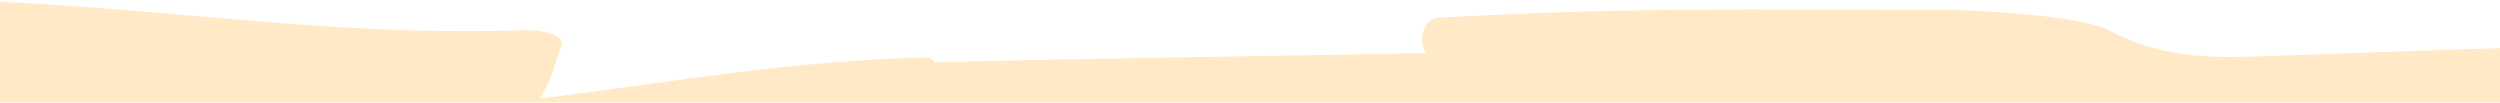
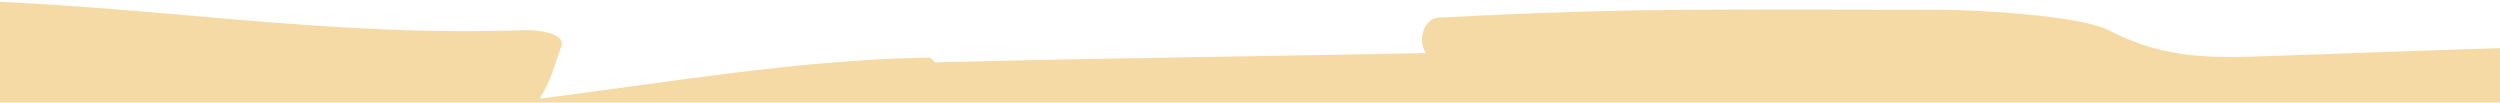
<svg xmlns="http://www.w3.org/2000/svg" xmlns:xlink="http://www.w3.org/1999/xlink" width="1756px" height="72px" viewBox="0 0 1756 72" version="1.1">
  <defs>
    <rect width="1756" height="72" id="slice_1" />
    <clipPath id="clip_1">
      <use xlink:href="#slice_1" clip-rule="evenodd" />
    </clipPath>
  </defs>
  <g id="Slice" clip-path="url(#clip_1)">
    <use xlink:href="#slice_1" stroke="none" fill="none" />
-     <path d="M1884.54 66.758C1884.54 66.758 1901.72 32.138 1884.54 32.546C1881.03 32.624 1877.53 32.782 1874.03 32.876C1869.12 29.815 1862.67 30.145 1857.65 33.362C1799.36 34.994 1741.08 37.223 1682.8 39.231C1639.82 40.722 1606.95 42.276 1565.96 21.184C1545.66 10.716 1471.17 6.884 1448.1 6.884C1297.76 6.884 1230.02 5.157 1095.26 12.443C1085.2 12.986 1080.24 28.34 1086.7 37.27C971.66 39.671 856.603 40.785 741.559 43.798C740.385 41.821 738.674 40.393 736.401 40.44C645.642 42.056 554.564 57.86 464.147 69.3C473.545 52.728 472.402 51.41 479.295 32.546C482.595 23.506 462.955 20.901 454.192 21.184C308.739 26.08 194.736 3.686 49.271 0.013C36.817 -0.301 31.383 21.121 43.604 22.173C48.823 22.628 54.054 22.957 59.285 23.381C57.306 124.917 53.726 226.338 49.02 327.676C43.583 444.727 36.642 561.666 28.926 678.542C21.947 783.987 12.402 888.977 4.018 994.234C-2.863 1080.55 -3.45 1161.07 23.12 1241.86C24.893 1247.21 33.828 1258.8 38.179 1258.42C221.812 1242.28 379.63 1238.33 562 1241.86C877.278 1247.97 1077.47 1247.97 1402.21 1250.78C1507.1 1251.68 1855.63 1278.82 1893.59 1258.42C1918.33 1245.14 1912.92 1064.92 1917.41 994.061C1937.14 684.128 1915.8 373.992 1883.29 66.79L1884.54 66.758Z" transform="matrix(1 -1.7484555E-07 1.7484555E-07 1 -85 0.0004882812)" id="Bg" fill="#ffe9c6" fill-rule="evenodd" stroke="none" />
+     <path d="M1884.54 66.758C1884.54 66.758 1901.72 32.138 1884.54 32.546C1881.03 32.624 1877.53 32.782 1874.03 32.876C1869.12 29.815 1862.67 30.145 1857.65 33.362C1799.36 34.994 1741.08 37.223 1682.8 39.231C1639.82 40.722 1606.95 42.276 1565.96 21.184C1545.66 10.716 1471.17 6.884 1448.1 6.884C1297.76 6.884 1230.02 5.157 1095.26 12.443C1085.2 12.986 1080.24 28.34 1086.7 37.27C971.66 39.671 856.603 40.785 741.559 43.798C740.385 41.821 738.674 40.393 736.401 40.44C645.642 42.056 554.564 57.86 464.147 69.3C473.545 52.728 472.402 51.41 479.295 32.546C482.595 23.506 462.955 20.901 454.192 21.184C308.739 26.08 194.736 3.686 49.271 0.013C36.817 -0.301 31.383 21.121 43.604 22.173C48.823 22.628 54.054 22.957 59.285 23.381C57.306 124.917 53.726 226.338 49.02 327.676C43.583 444.727 36.642 561.666 28.926 678.542C21.947 783.987 12.402 888.977 4.018 994.234C-2.863 1080.55 -3.45 1161.07 23.12 1241.86C24.893 1247.21 33.828 1258.8 38.179 1258.42C221.812 1242.28 379.63 1238.33 562 1241.86C877.278 1247.97 1077.47 1247.97 1402.21 1250.78C1507.1 1251.68 1855.63 1278.82 1893.59 1258.42C1918.33 1245.14 1912.92 1064.92 1917.41 994.061C1937.14 684.128 1915.8 373.992 1883.29 66.79L1884.54 66.758Z" transform="matrix(1 -1.7484555E-07 1.7484555E-07 1 -85 0.0004882812)" id="Bg" fill="#f5daa6" fill-rule="evenodd" stroke="none" />
  </g>
</svg>
